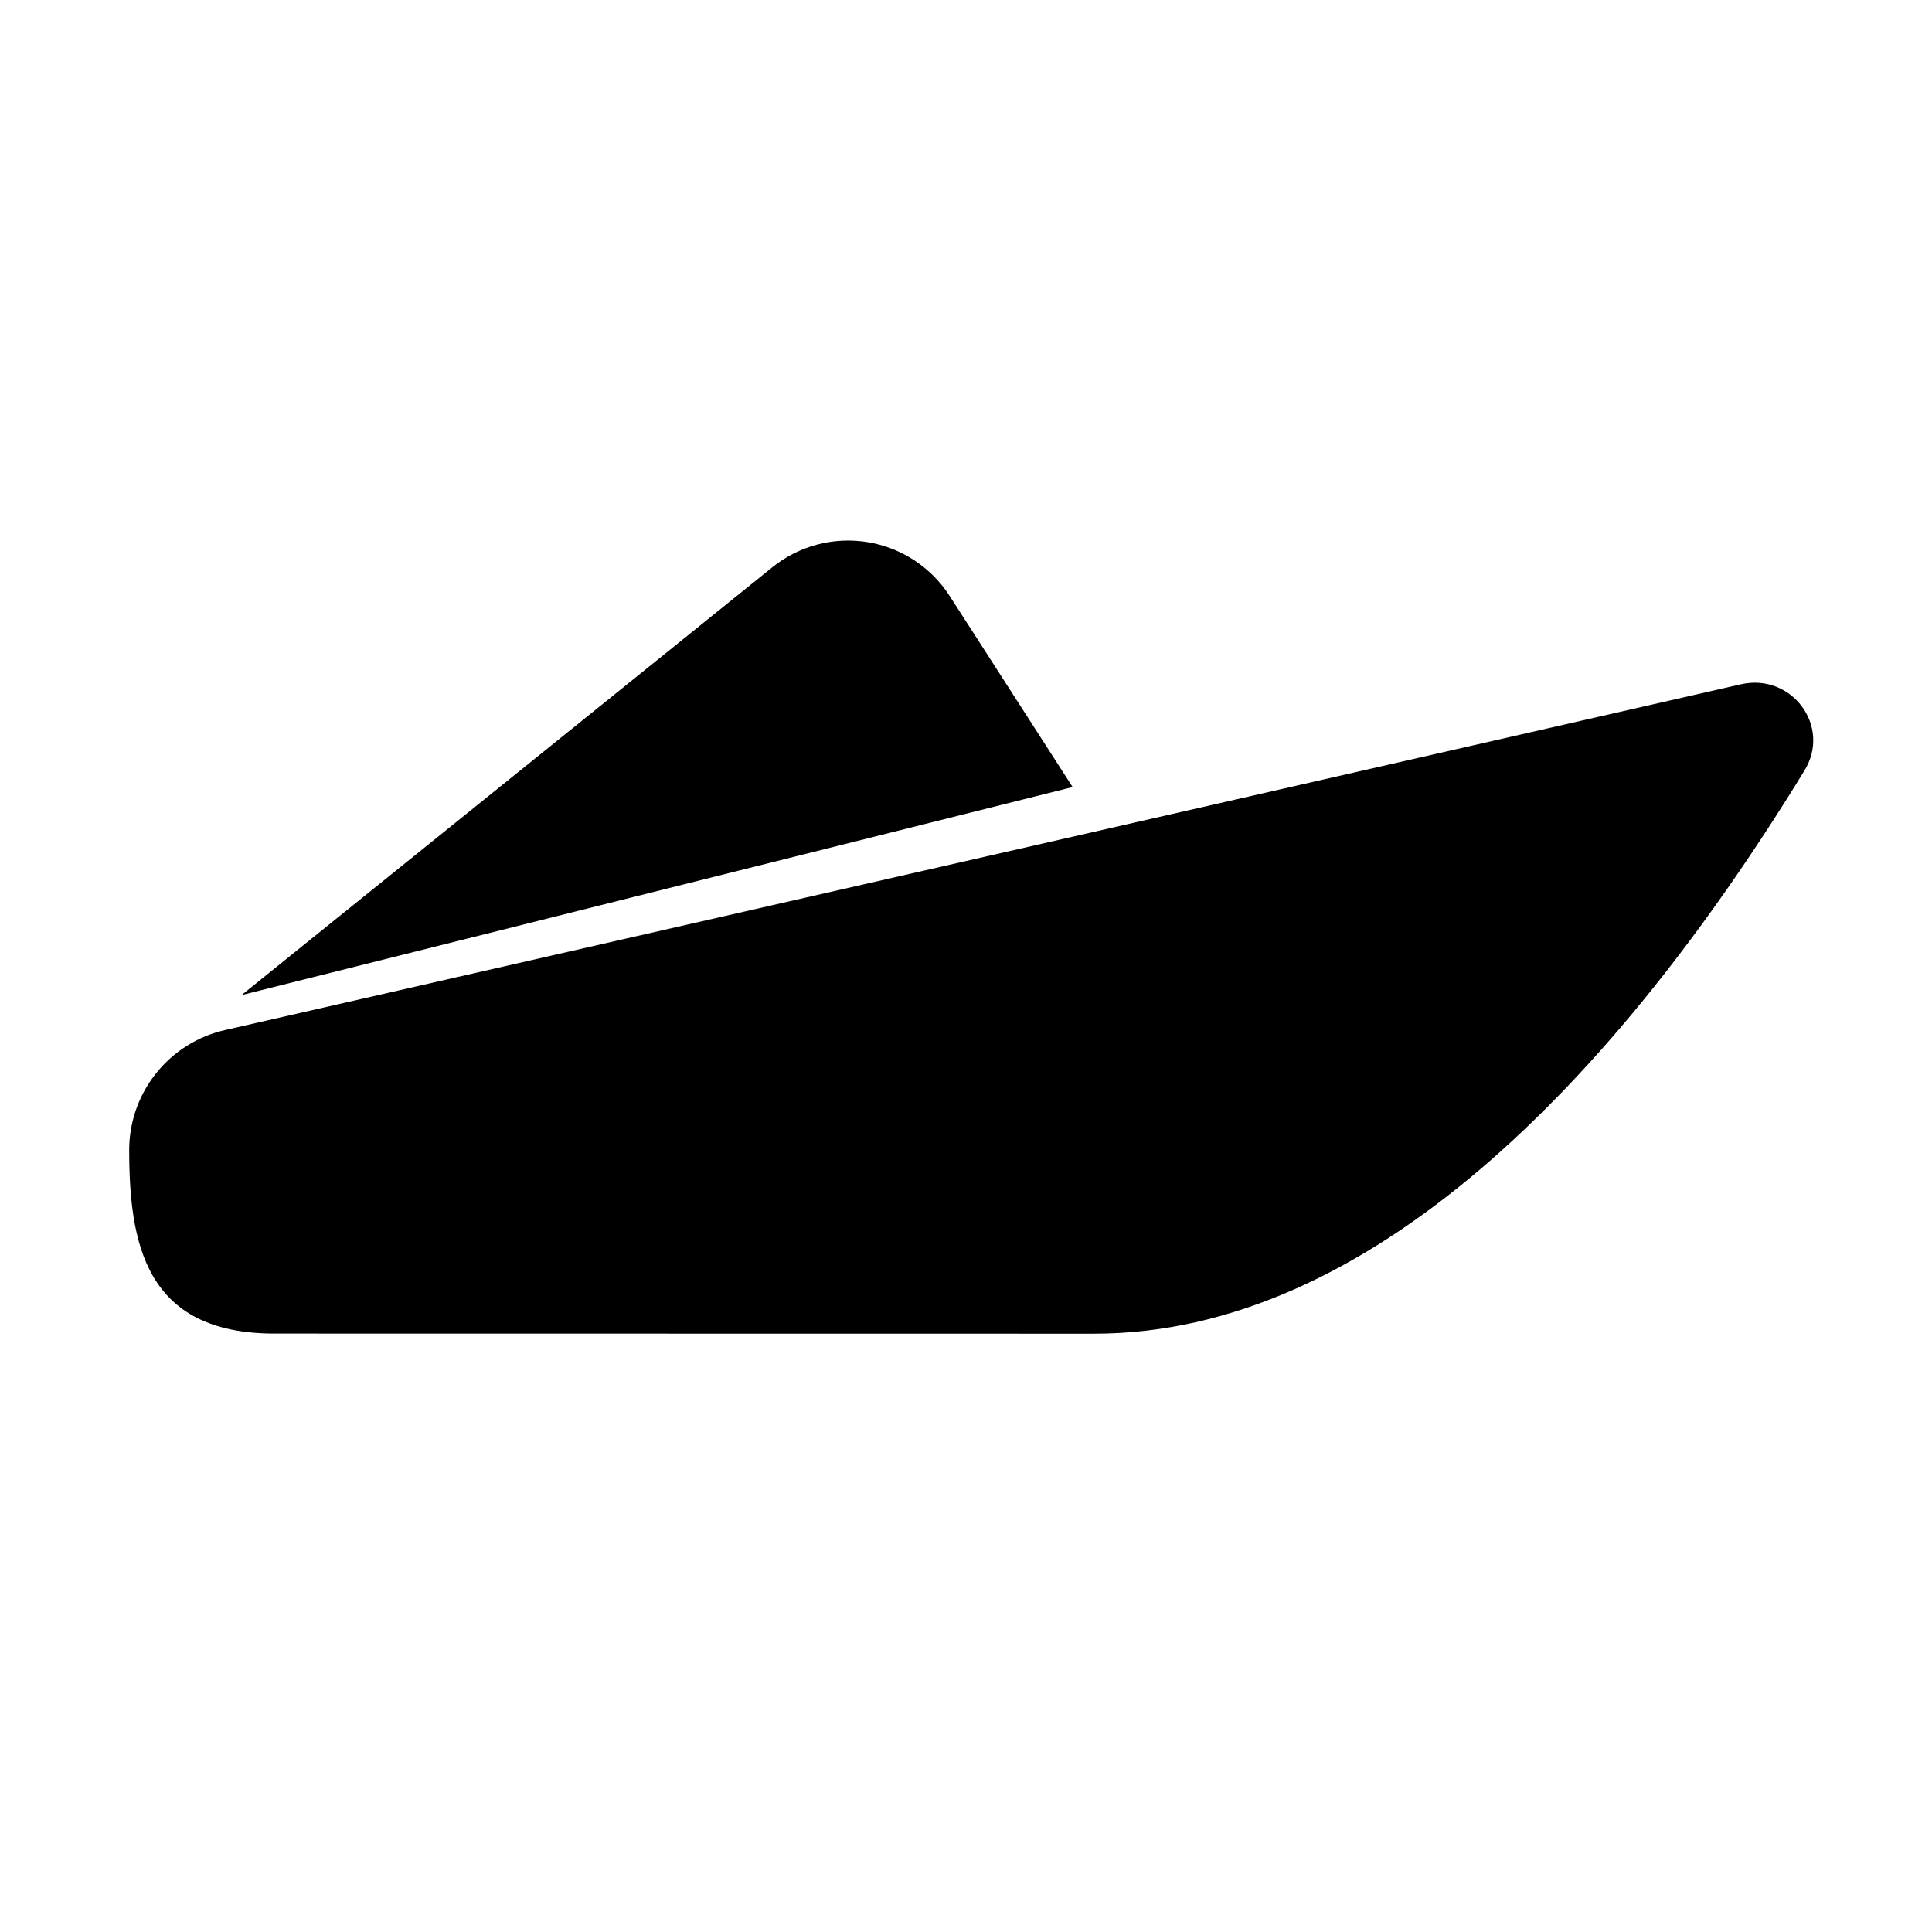
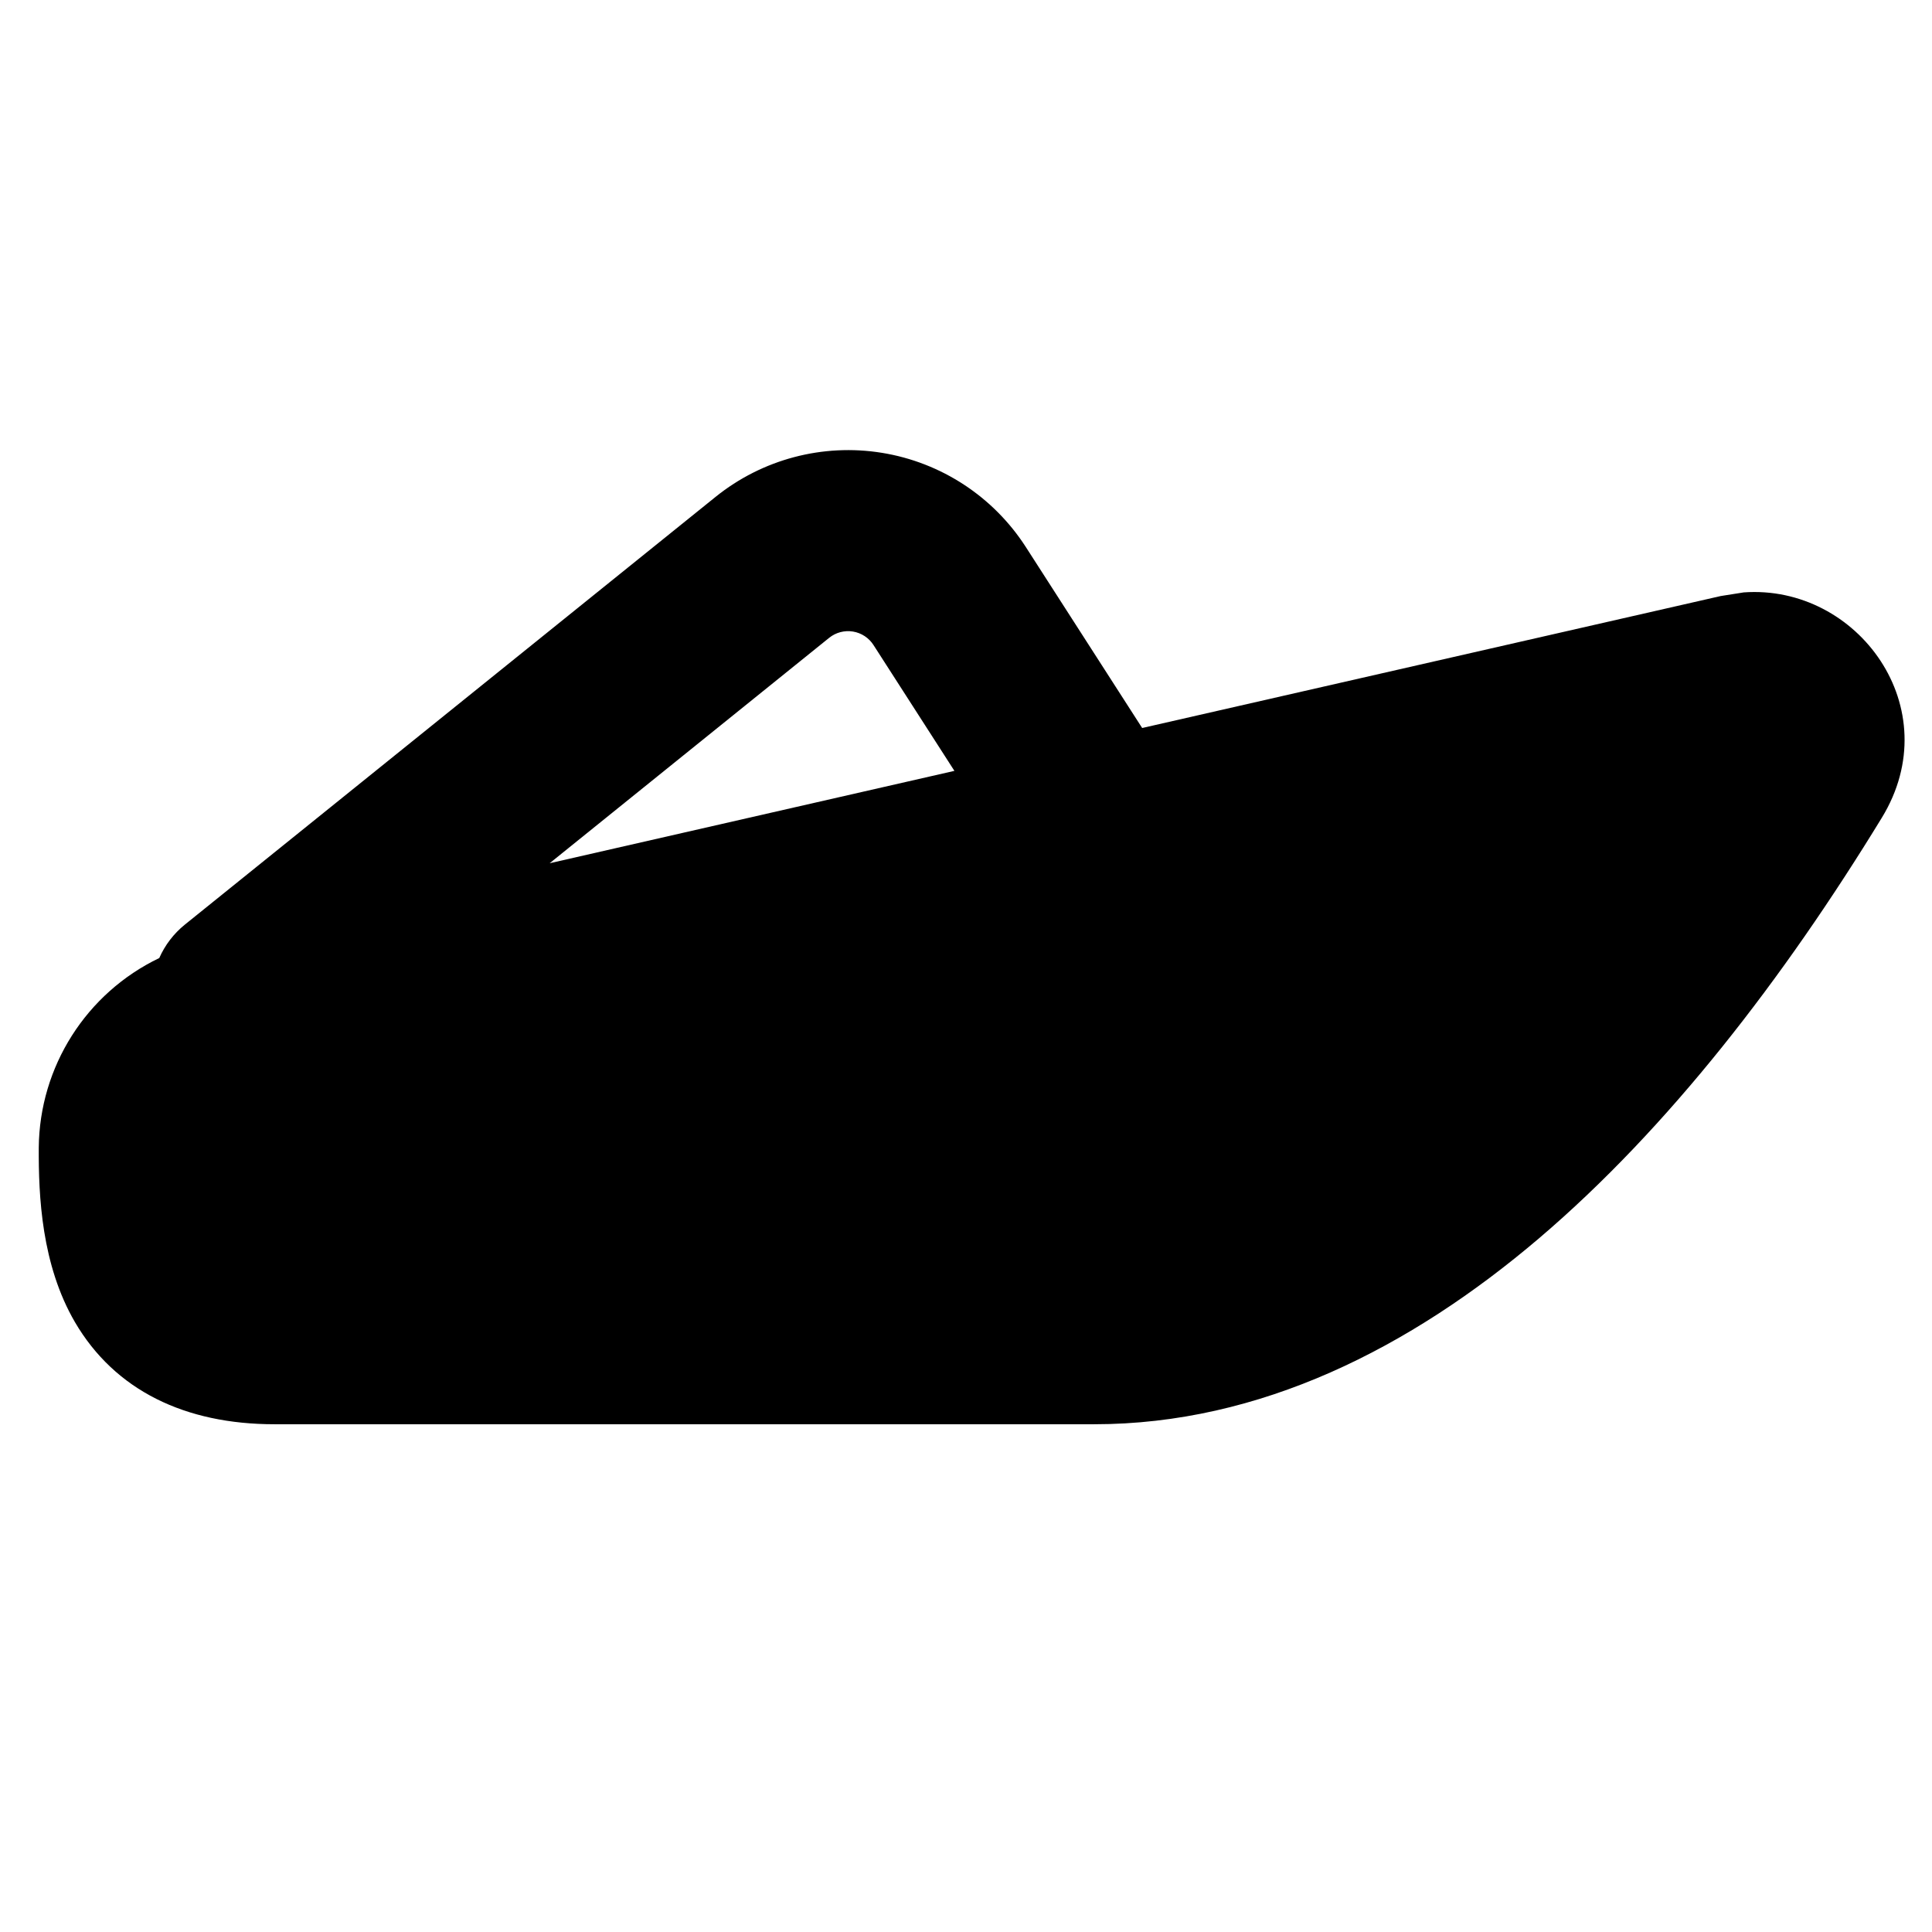
<svg xmlns="http://www.w3.org/2000/svg" viewBox="0 0 16 16">
-   <path d="m2 8.241 4.396-3.543a1 1 0 0 1 1.469.238l1.018 1.582m.178 4.527c2.269 0 4.303-2.082 5.883-4.664.225-.367-.107-.81-.527-.714L1.865 8.53a1.02 1.02 0 0 0-.795.976c-.002.788.13 1.538 1.203 1.538z" />
+   <path d="M5.926 4.115a1.75 1.75 0 0 1 2.57.416l.963 1.498 4.792-1.093.19-.03c.944-.068 1.698.96 1.143 1.867-.813 1.33-1.765 2.567-2.836 3.48-1.07.911-2.313 1.542-3.686 1.542H2.273c-.74 0-1.321-.28-1.652-.845-.278-.477-.302-1.046-.3-1.445a1.76 1.76 0 0 1 .998-1.571.74.74 0 0 1 .211-.276zm1.308 1.227a.25.25 0 0 0-.367-.06L4.552 7.149l3.352-.765z" />
</svg>
